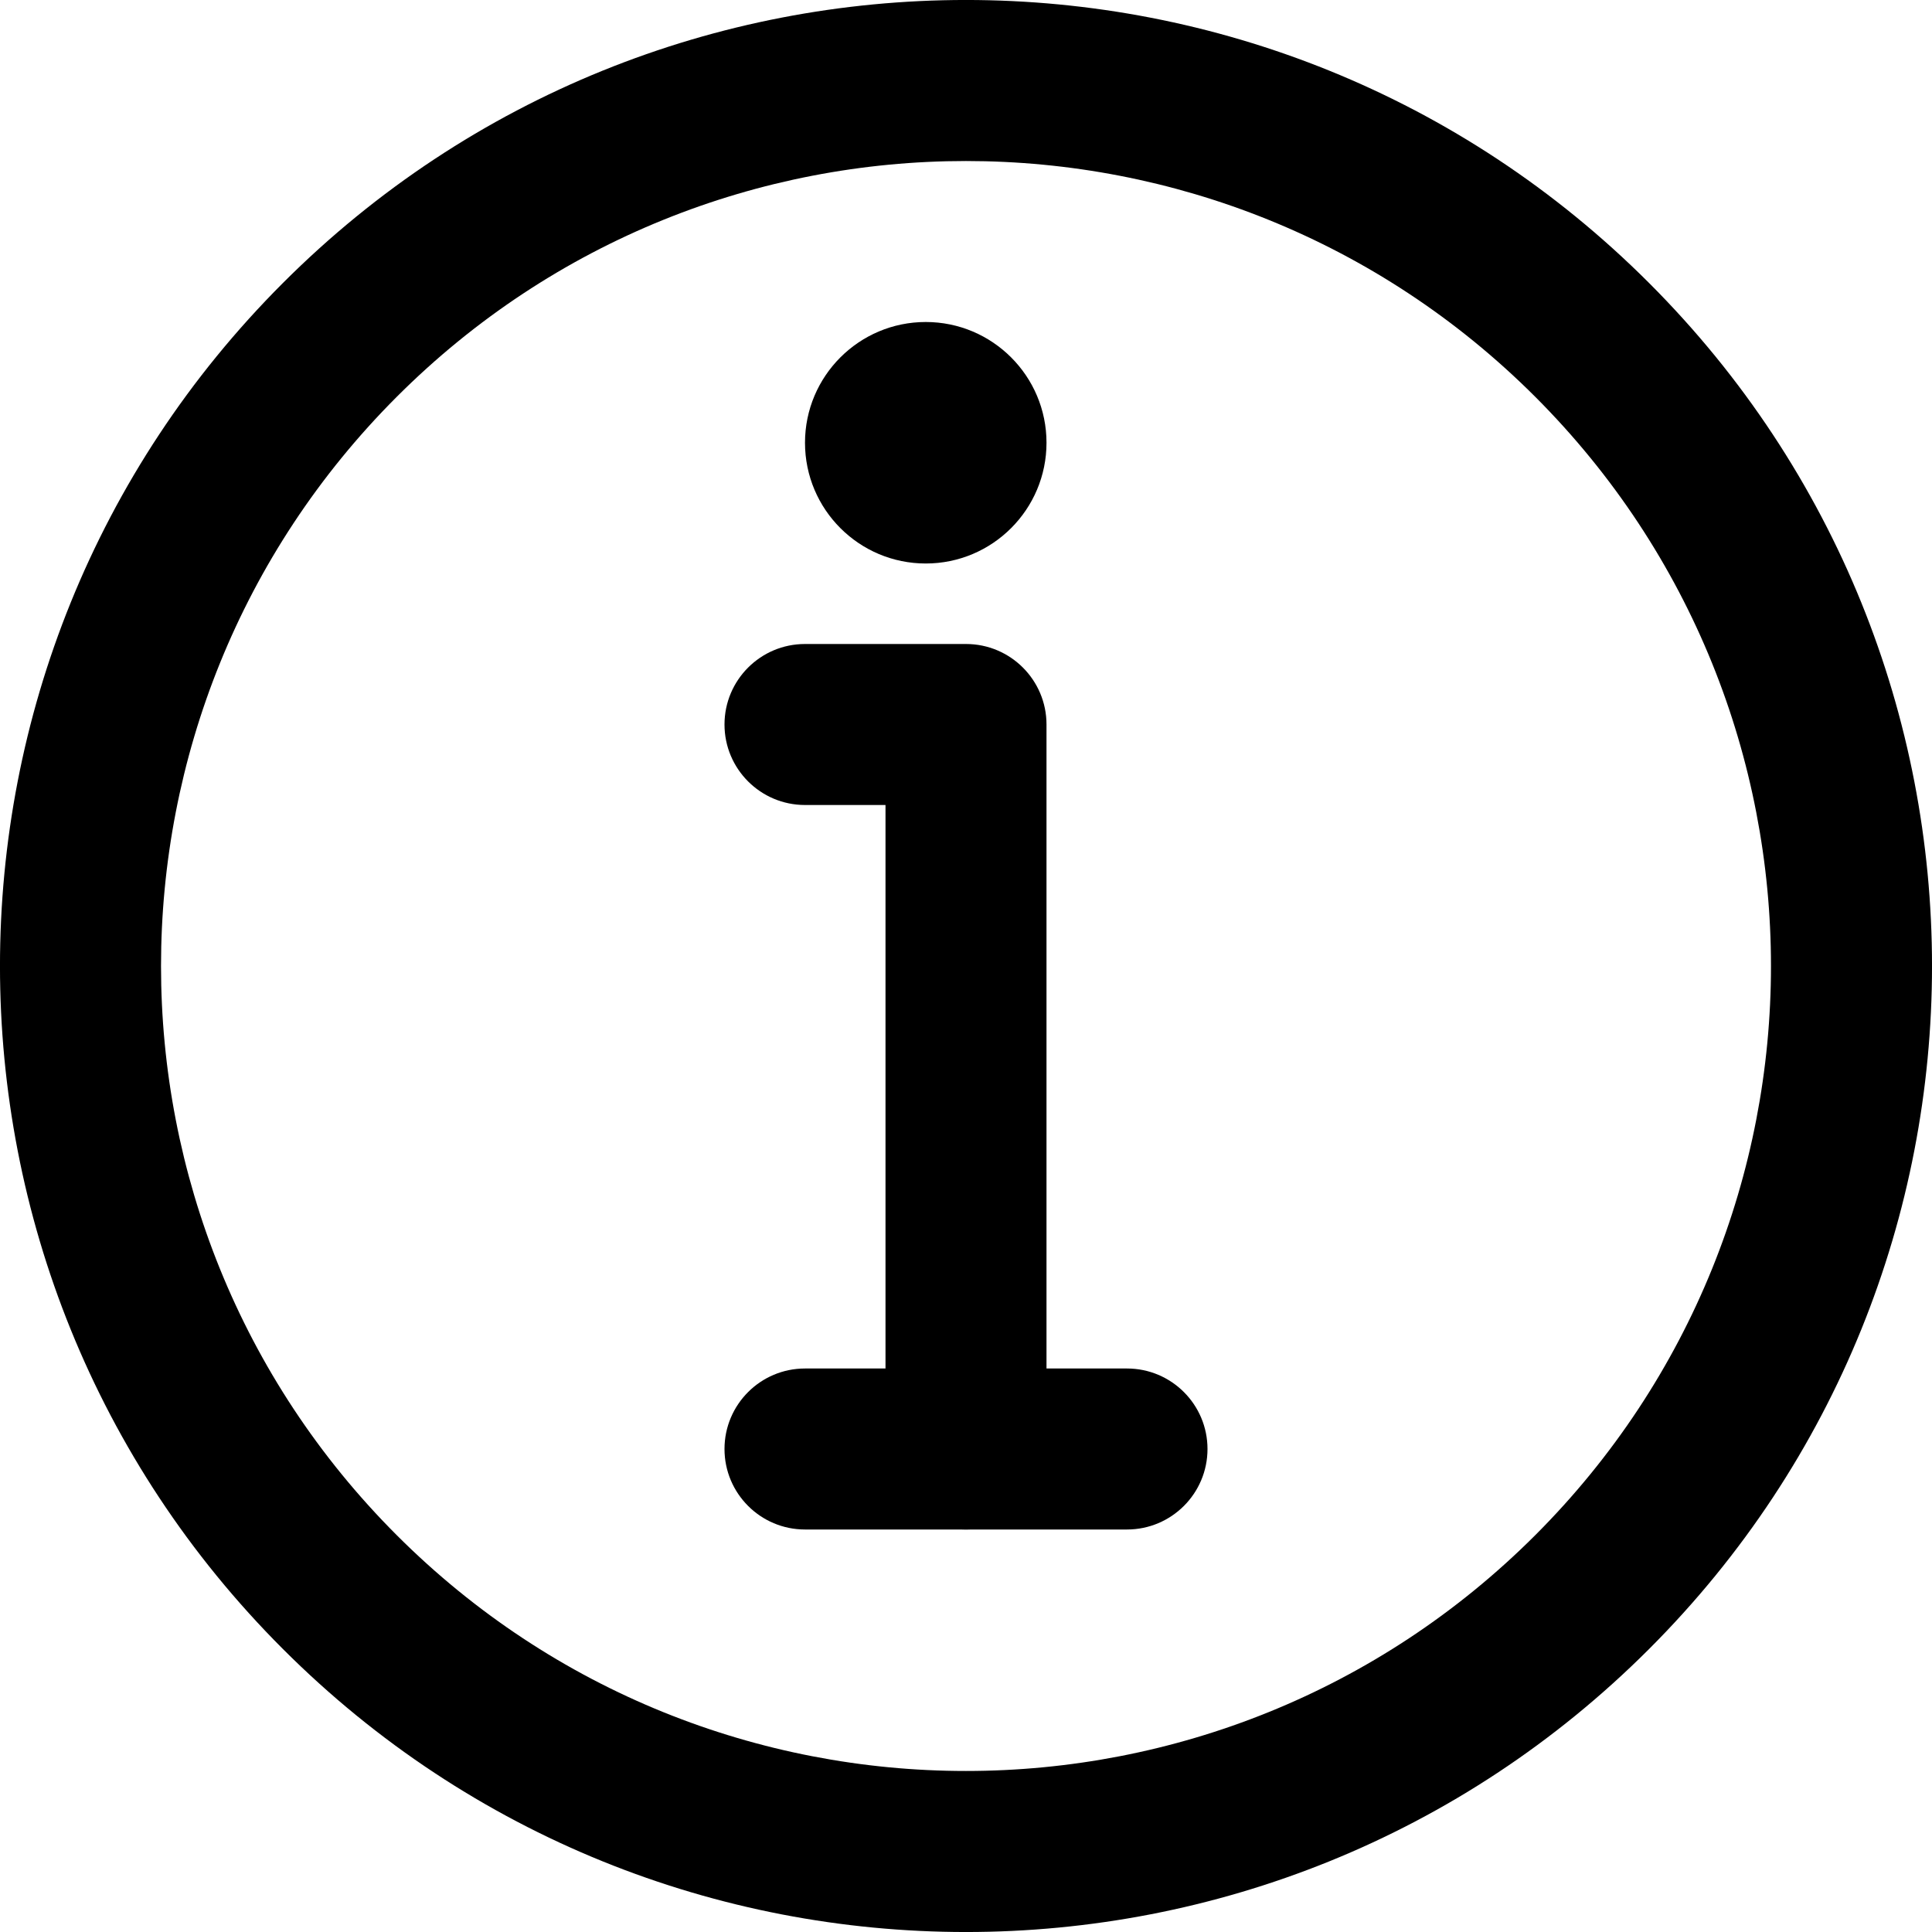
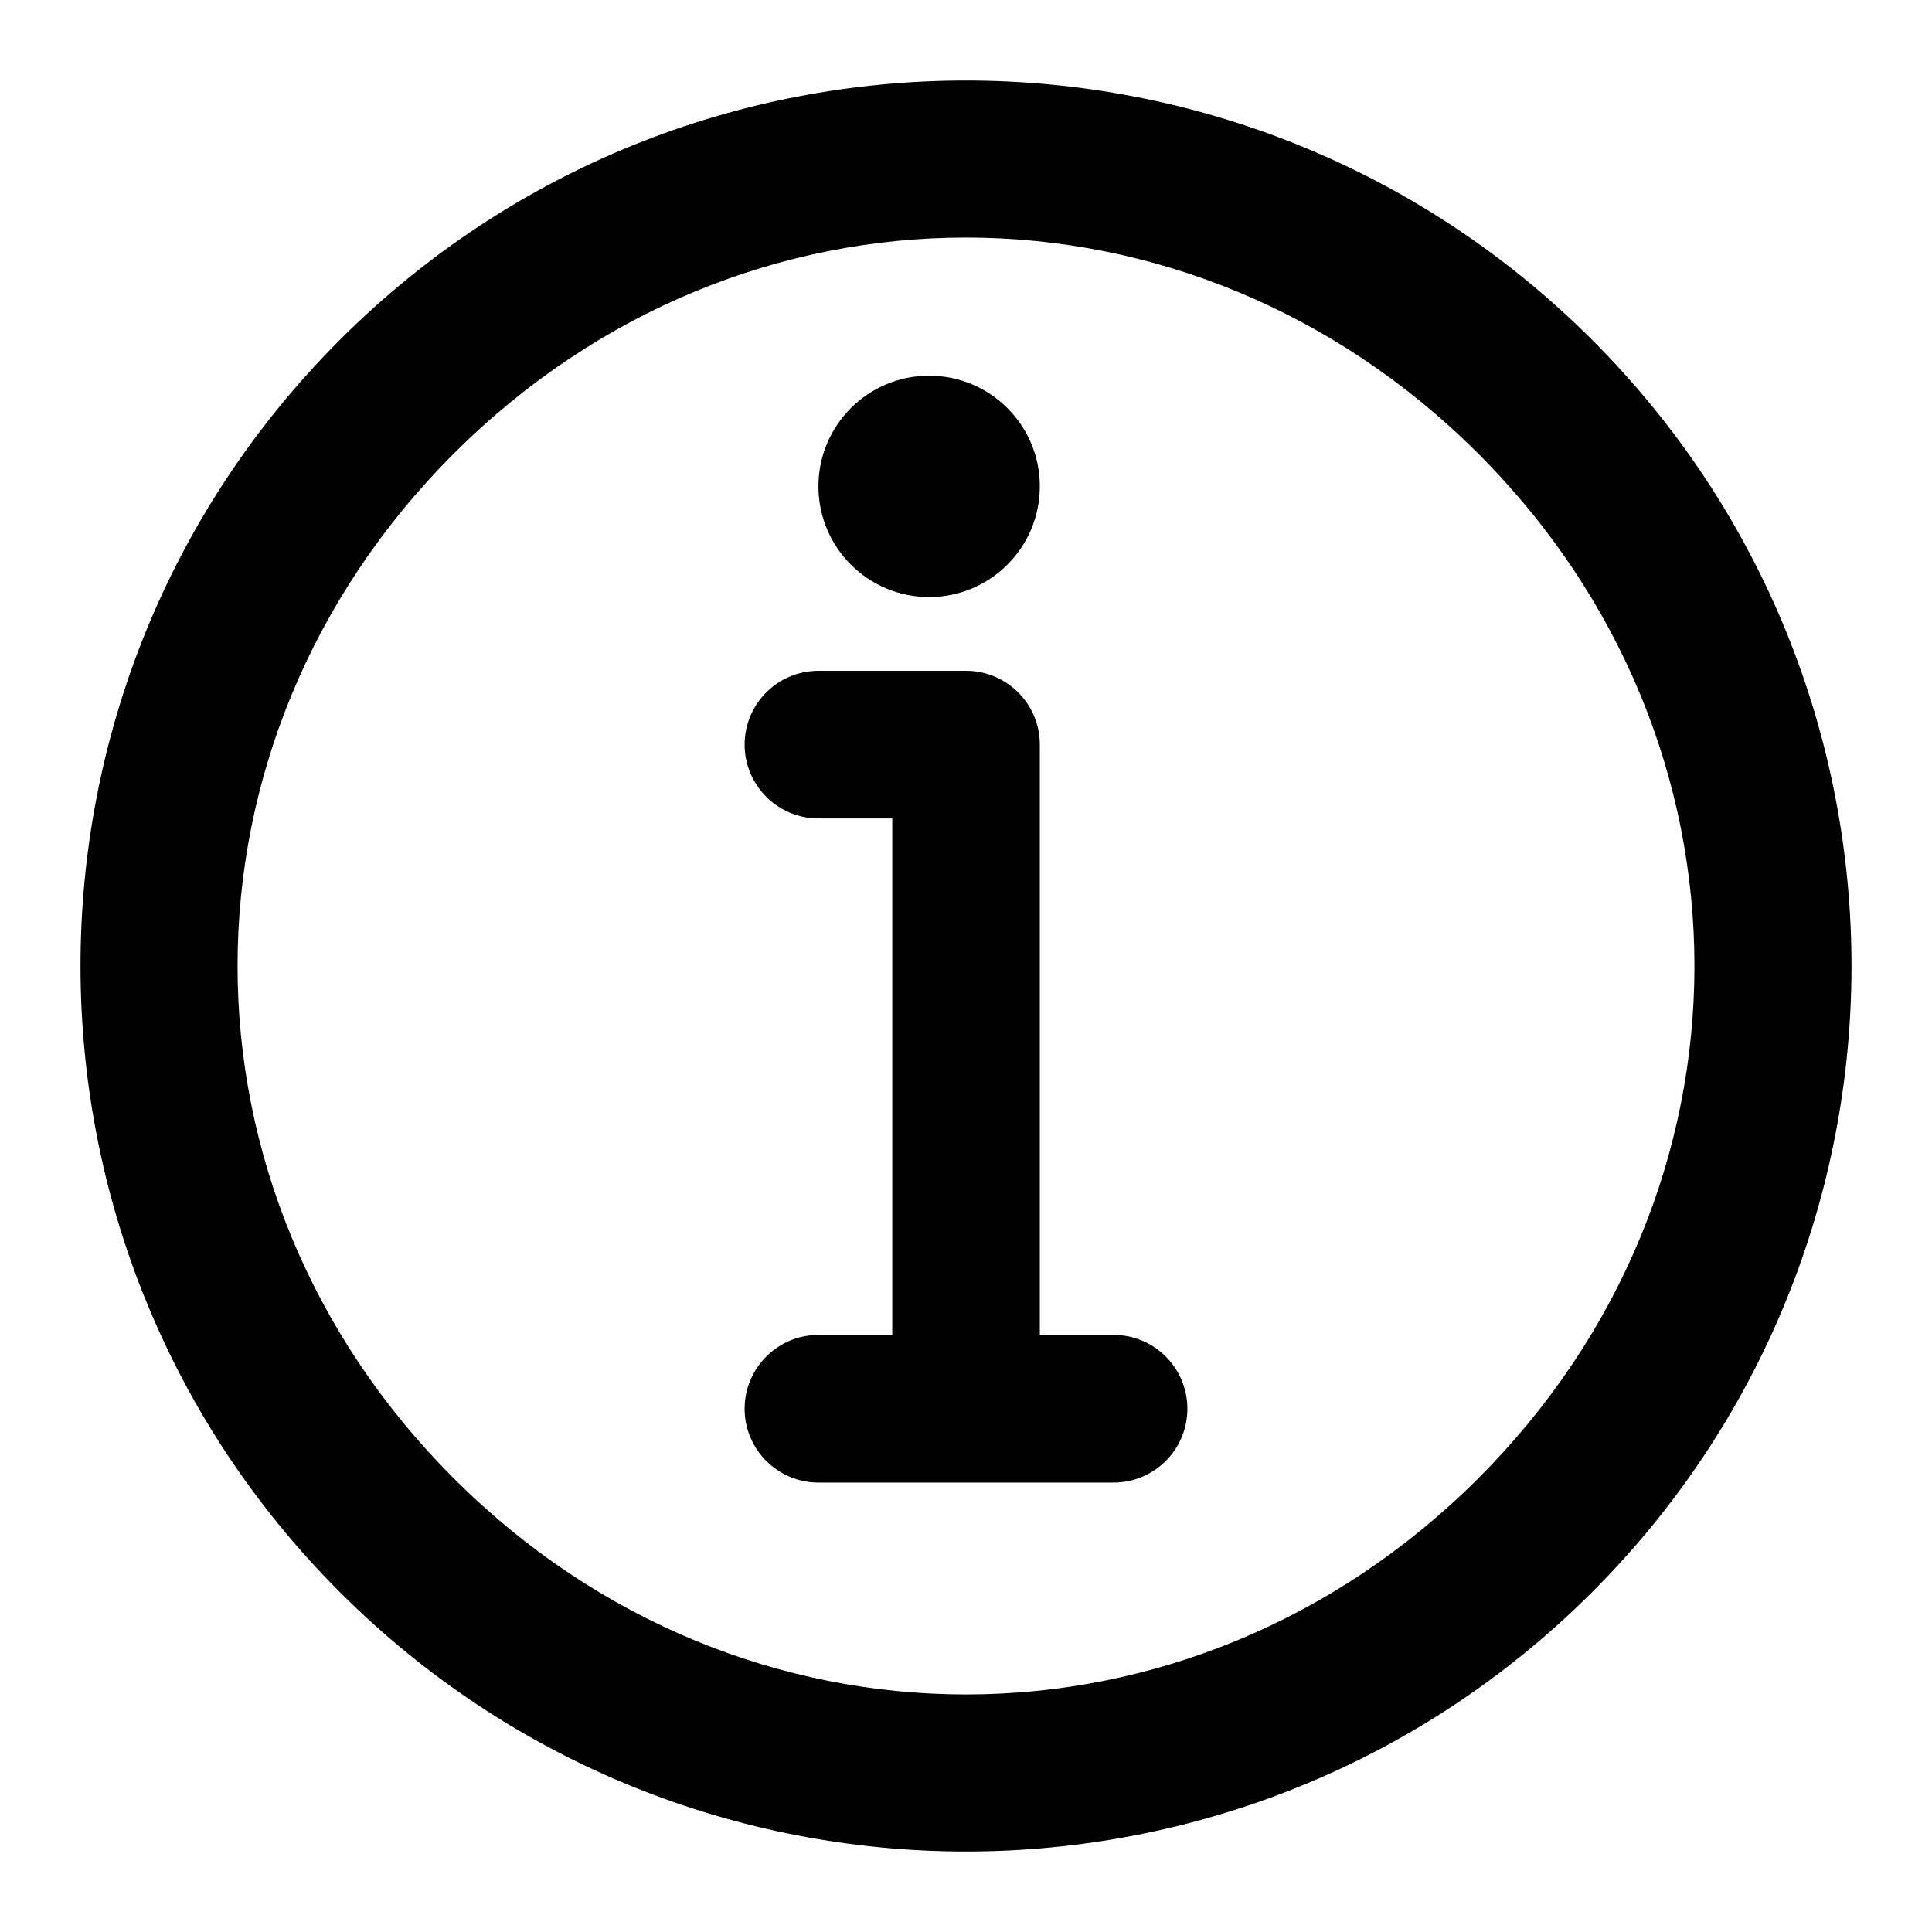
<svg xmlns="http://www.w3.org/2000/svg" width="24" height="24" viewBox="0 0 24 24" fill="none">
-   <rect width="24" height="24" fill="none" />
-   <path d="M20.485 3.515C15.799 -1.172 8.2 -1.172 3.515 3.515C-1.172 8.201 -1.172 15.8 3.515 20.485C8.2 25.172 15.799 25.172 20.485 20.485C25.172 15.8 25.172 8.201 20.485 3.515ZM19.071 19.071C15.165 22.976 8.834 22.976 4.929 19.071C1.024 15.166 1.024 8.835 4.929 4.929C8.834 1.024 15.165 1.024 19.071 4.929C22.976 8.835 22.976 15.166 19.071 19.071Z" fill="black" />
-   <path fill-rule="evenodd" clip-rule="evenodd" d="M9 9C9 8.448 9.448 8 10 8H12C12.552 8 13 8.448 13 9V18C13 18.552 12.552 19 12 19C11.448 19 11 18.552 11 18V10H10C9.448 10 9 9.552 9 9Z" fill="black" />
-   <path fill-rule="evenodd" clip-rule="evenodd" d="M9 18C9 17.448 9.448 17 10 17H14C14.552 17 15 17.448 15 18C15 18.552 14.552 19 14 19H10C9.448 19 9 18.552 9 18Z" fill="black" />
-   <path d="M13 5.5C13 6.328 12.328 7 11.5 7C10.672 7 10 6.328 10 5.5C10 4.672 10.672 4 11.5 4C12.328 4 13 4.672 13 5.5Z" fill="black" />
+   <path d="M10.167 8.333C9.661 8.333 9.25 8.744 9.25 9.25C9.25 9.756 9.661 10.167 10.167 10.167H11.084V16.583H10.167C9.661 16.583 9.25 16.994 9.25 17.5C9.25 18.006 9.661 18.417 10.167 18.417H13.834C14.34 18.417 14.75 18.006 14.75 17.5C14.75 16.994 14.34 16.583 13.834 16.583H12.917V9.25C12.917 8.744 12.506 8.333 12 8.333H10.167Z" fill="black" />
+   <path d="M11.542 7.417C12.301 7.417 12.917 6.801 12.917 6.042C12.917 5.282 12.301 4.667 11.542 4.667C10.783 4.667 10.167 5.282 10.167 6.042C10.167 6.801 10.783 7.417 11.542 7.417Z" fill="black" />
+   <path fill-rule="evenodd" clip-rule="evenodd" d="M4.222 4.222C8.517 -0.074 15.482 -0.074 19.778 4.222C24.074 8.518 24.074 15.483 19.778 19.778C15.482 24.074 8.517 24.074 4.222 19.778C-0.074 15.483 -0.074 8.518 4.222 4.222ZM18.364 18.364C21.944 14.785 21.944 9.216 18.364 5.636C14.784 2.056 9.215 2.056 5.636 5.636C2.056 9.216 2.056 14.785 5.636 18.364C9.215 21.944 14.784 21.944 18.364 18.364Z" fill="black" />
</svg>
